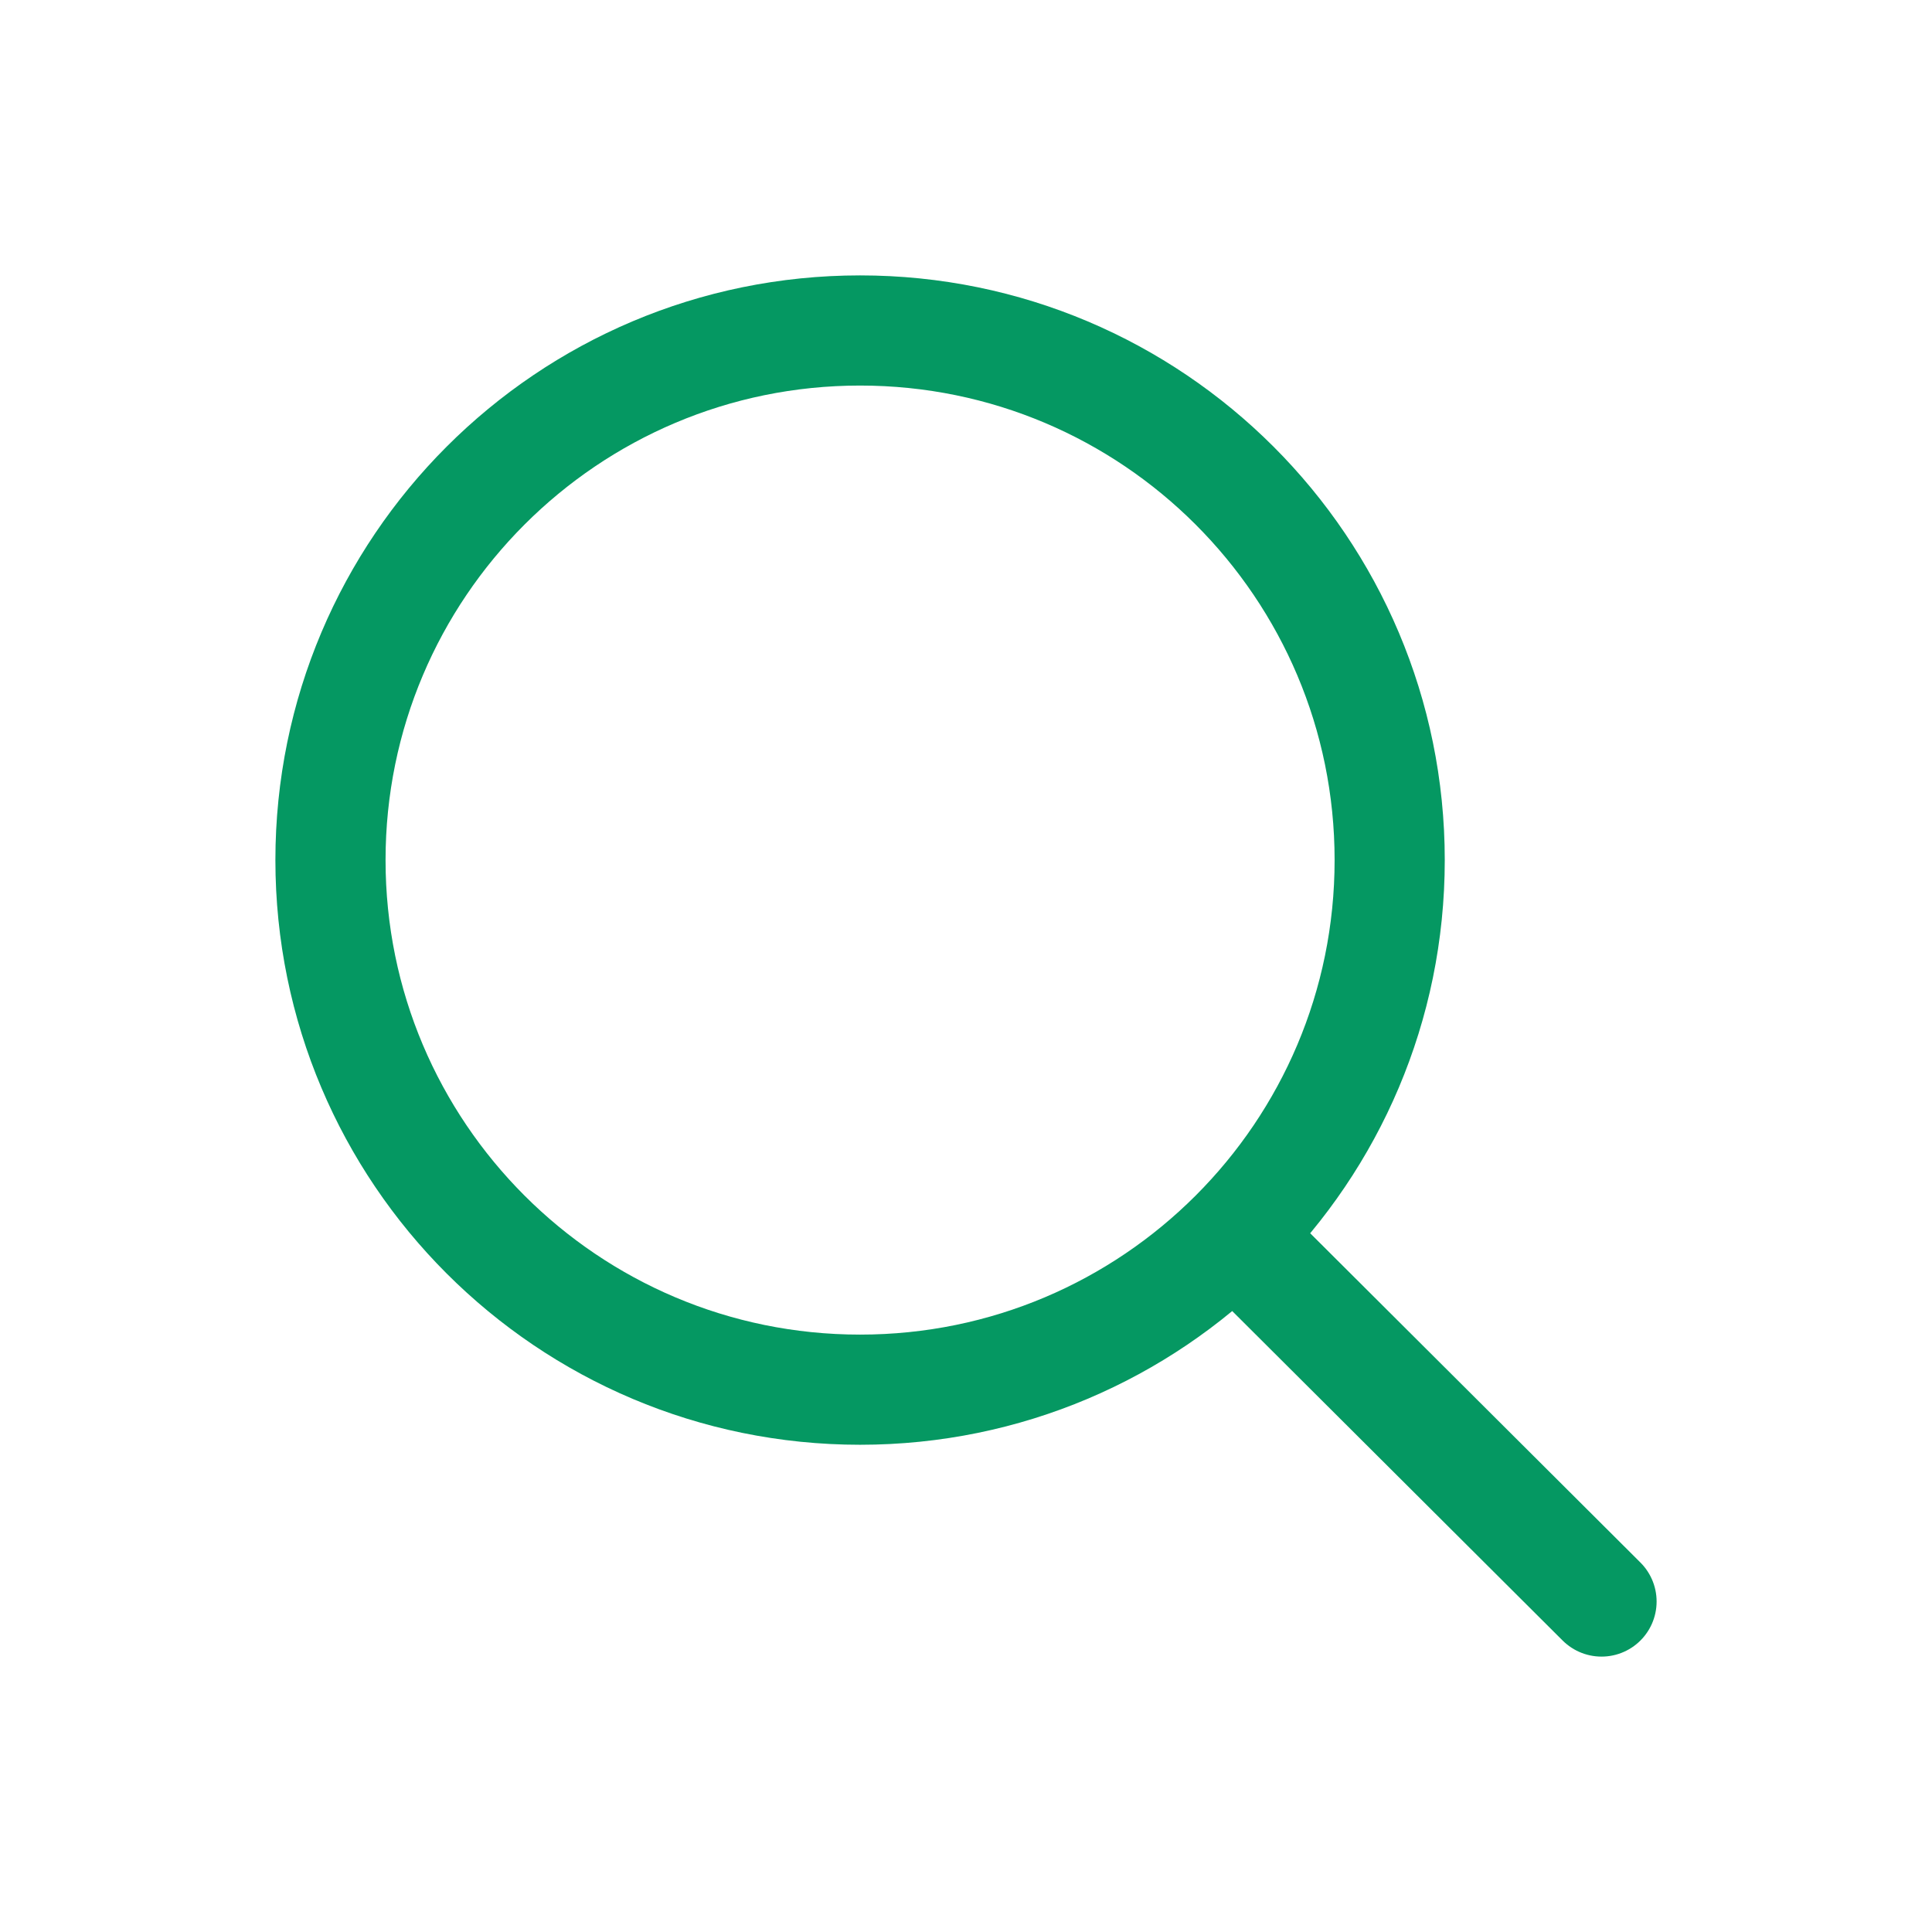
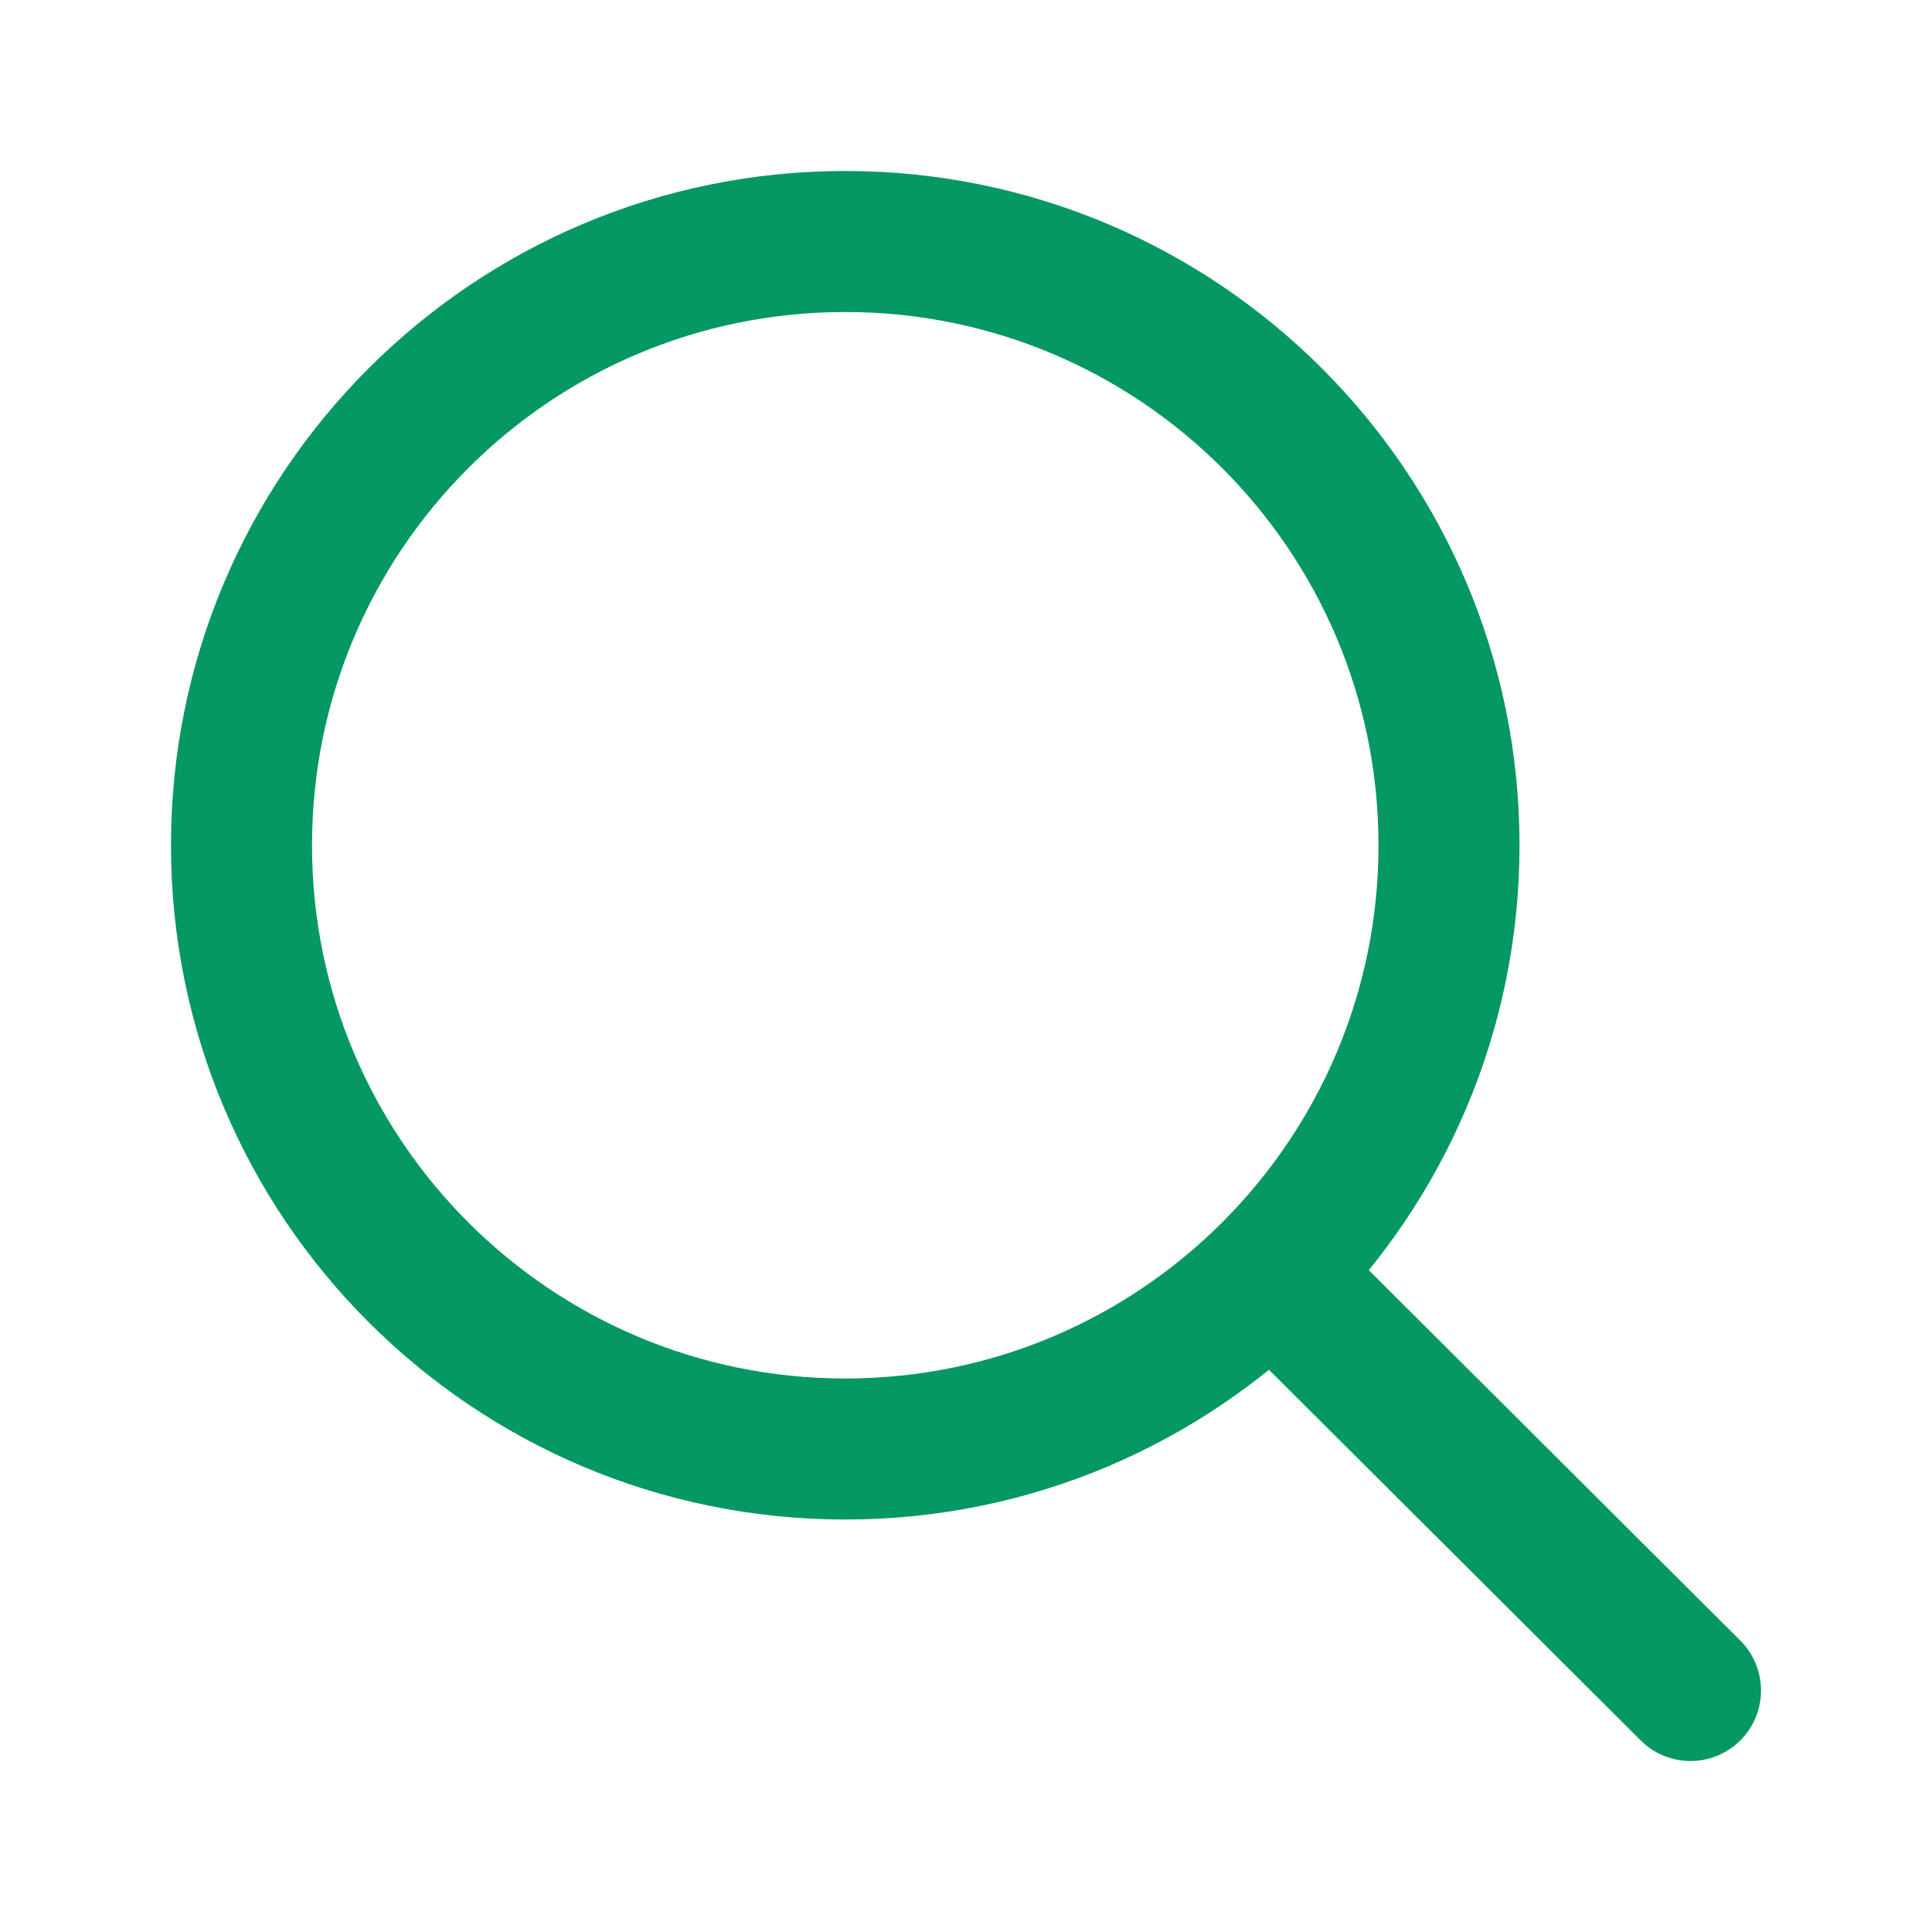
- <svg xmlns="http://www.w3.org/2000/svg" width="800px" height="800px" viewBox="-1.68 -1.68 27.36 27.36" fill="none">
+ <svg xmlns="http://www.w3.org/2000/svg" width="208px" height="208px" viewBox="0 0 24 24" fill="none" stroke="#059862">
  <g id="SVGRepo_bgCarrier" stroke-width="0" />
  <g id="SVGRepo_tracerCarrier" stroke-linecap="round" stroke-linejoin="round" />
  <g id="SVGRepo_iconCarrier">
-     <path d="M15.796 15.811L21 21M18 10.5C18 14.642 14.642 18 10.5 18C6.358 18 3 14.642 3 10.5C3 6.358 6.358 3 10.5 3C14.642 3 18 6.358 18 10.5Z" stroke="#059862" stroke-width="1.56" stroke-linecap="round" stroke-linejoin="round" />
+     <path d="M15.796 15.811L21 21M18 10.5C18 14.642 14.642 18 10.5 18C6.358 18 3 14.642 3 10.5C3 6.358 6.358 3 10.5 3C14.642 3 18 6.358 18 10.5Z" stroke="#059862" stroke-width="1.752" stroke-linecap="round" stroke-linejoin="round" />
  </g>
</svg>
